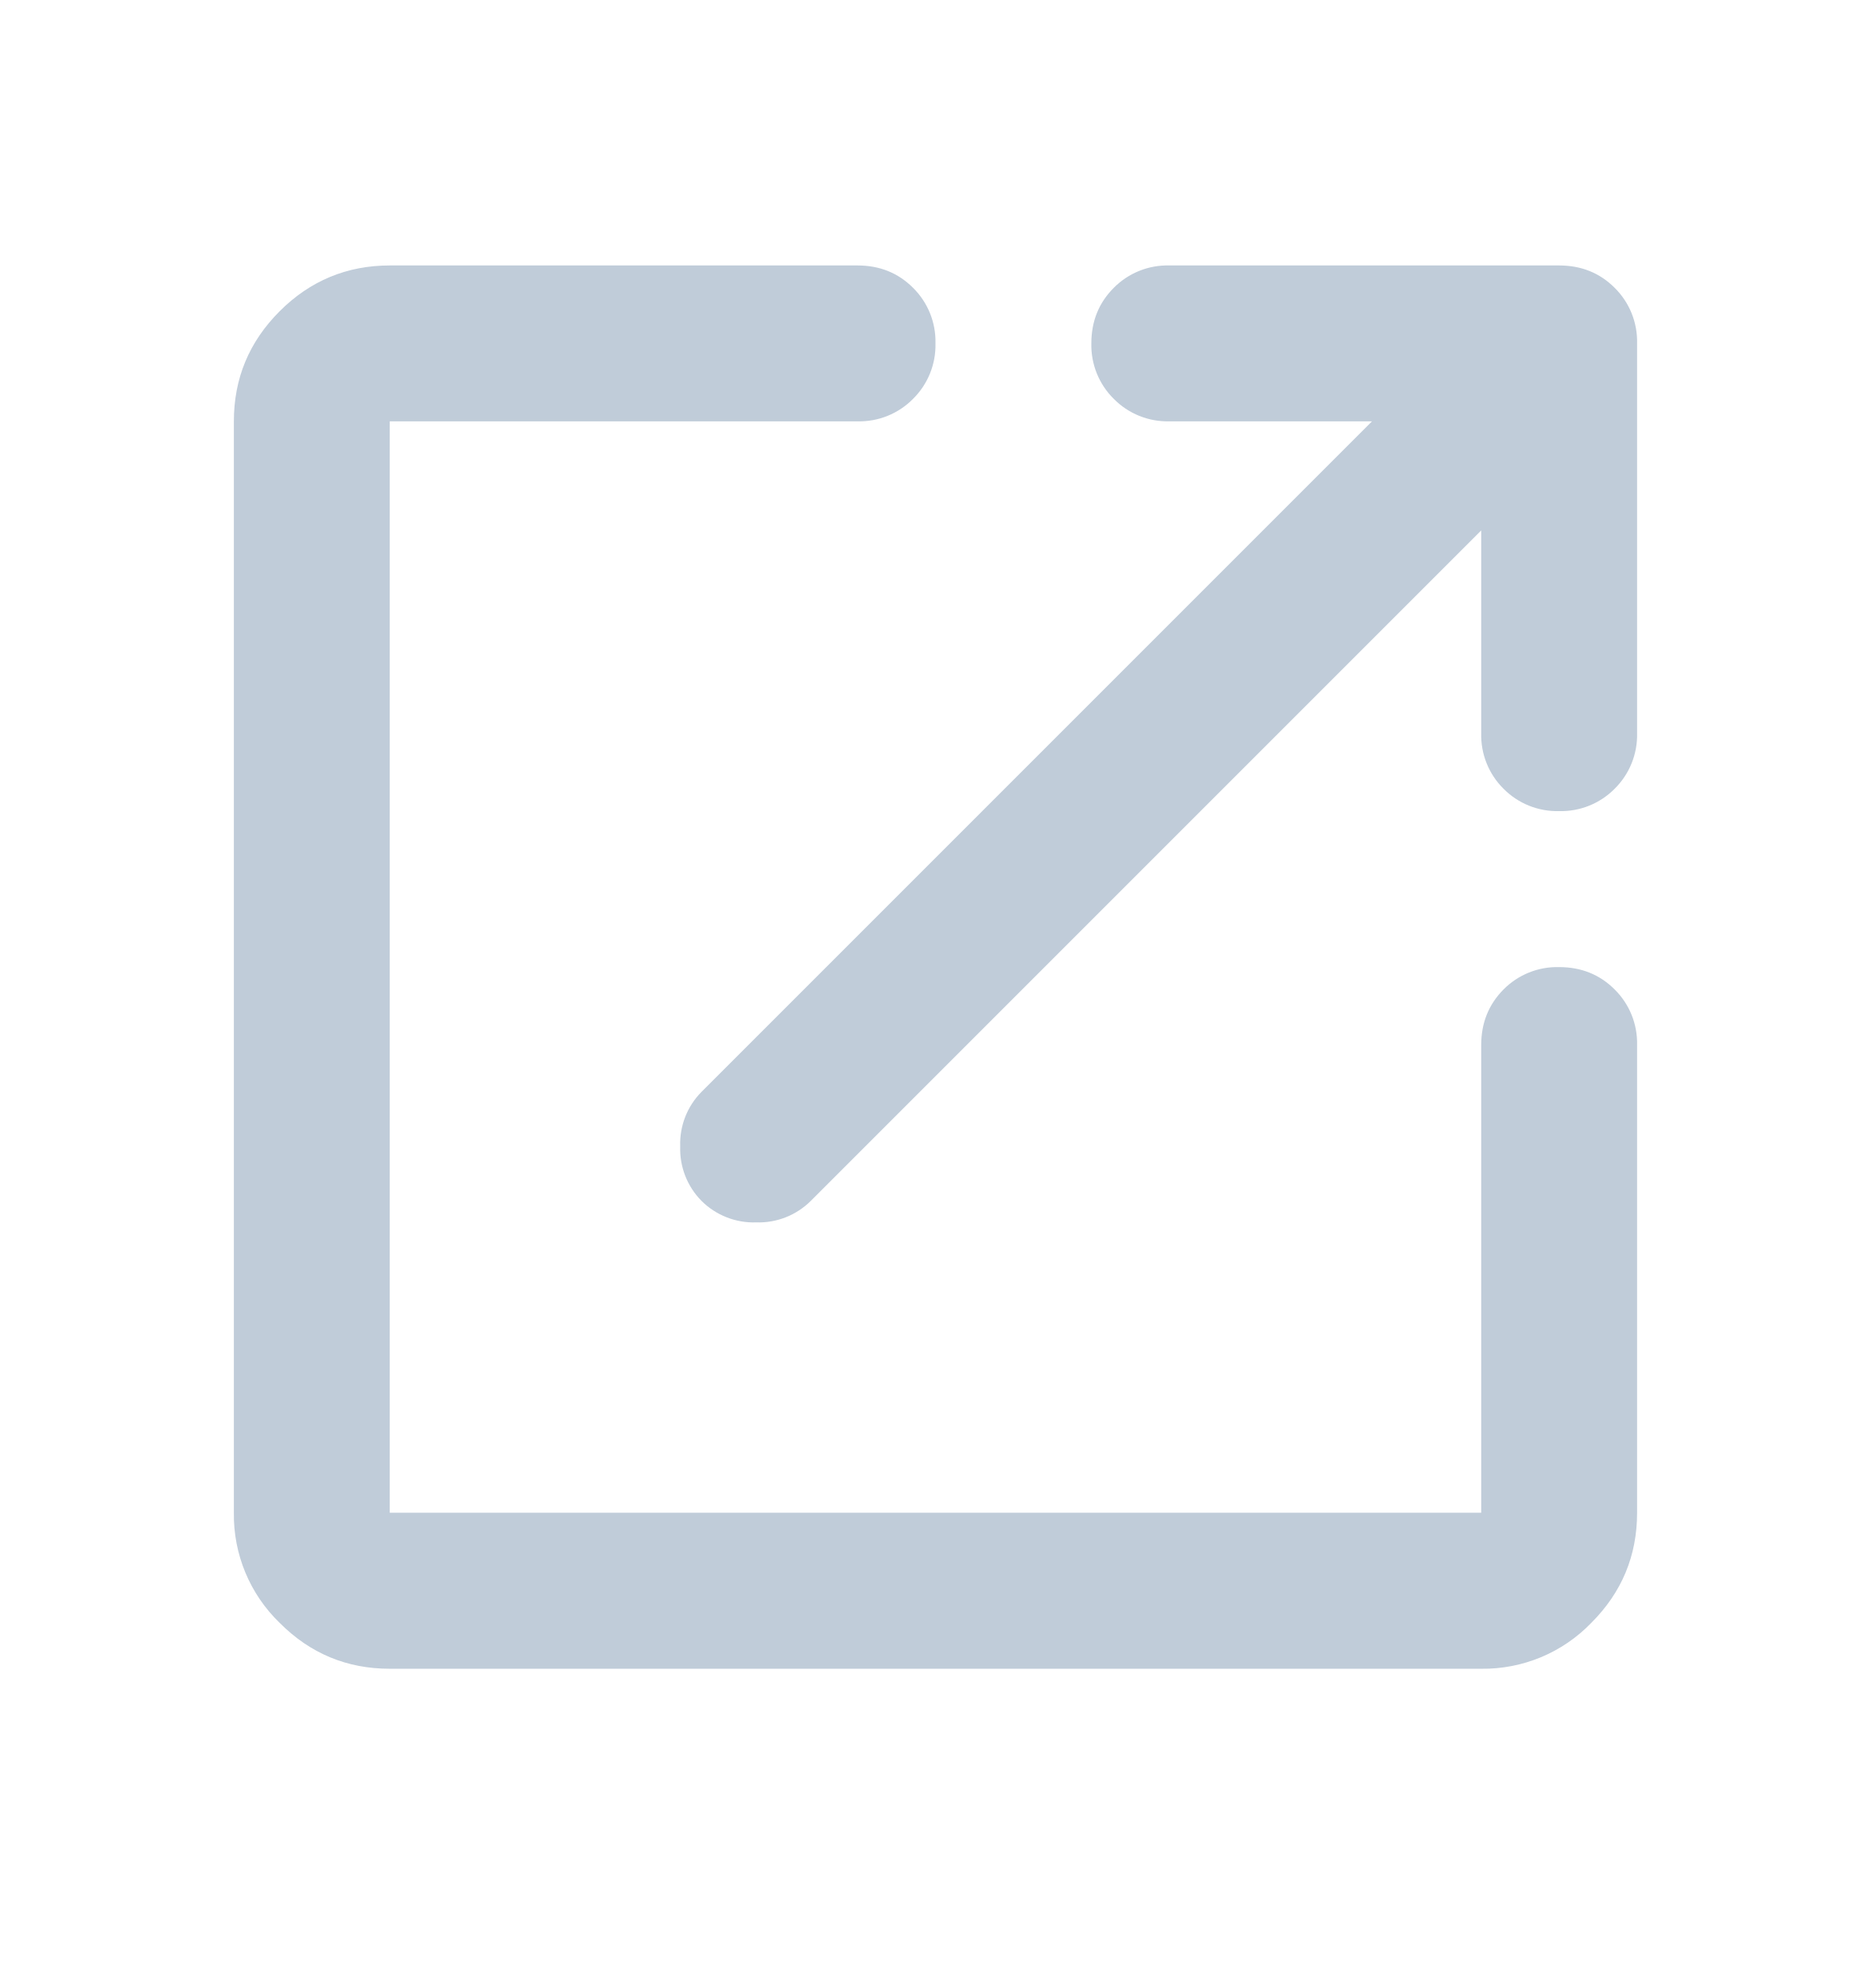
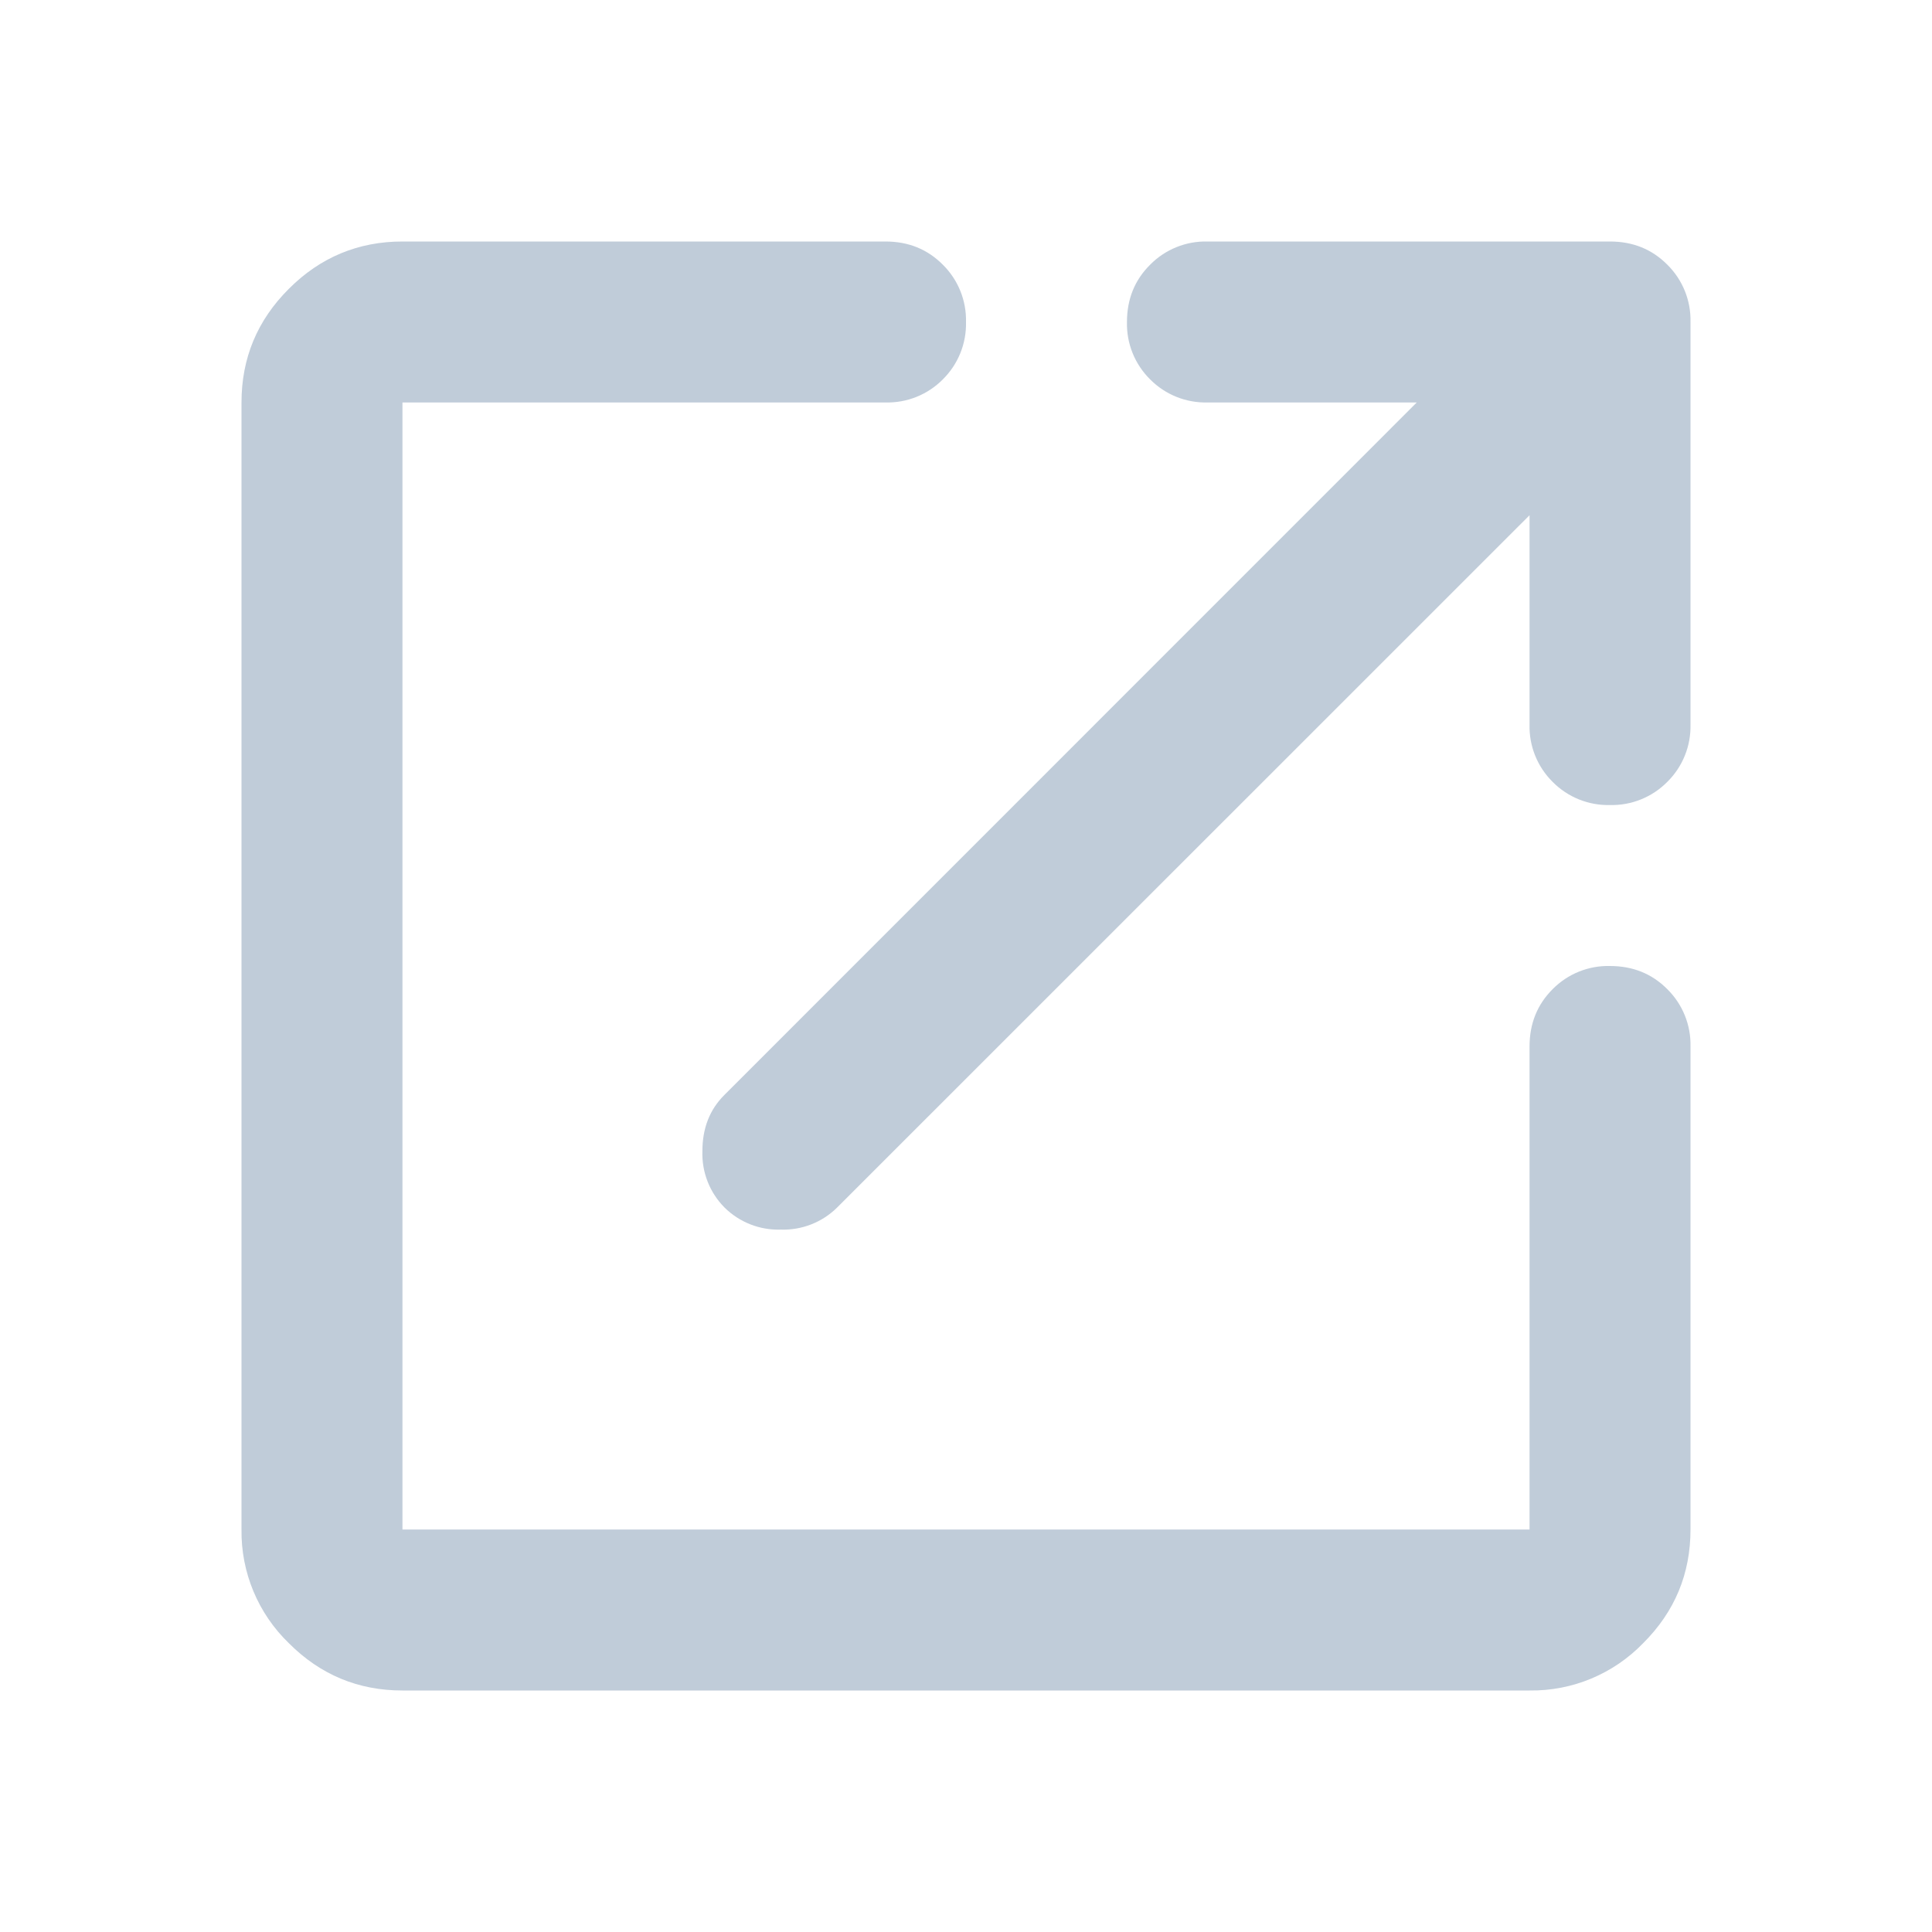
- <svg xmlns="http://www.w3.org/2000/svg" width="16" height="17" fill="none" viewBox="0 0 16 17">
-   <path fill="#C0CCD9" d="M3.333 14.27c-.366 0-.68-.13-.941-.392A1.284 1.284 0 0 1 2 12.936V3.603c0-.367.13-.68.392-.942.26-.26.575-.391.941-.391h4c.19 0 .348.064.475.191A.645.645 0 0 1 8 2.936a.645.645 0 0 1-.192.475.645.645 0 0 1-.475.192h-4v9.333h9.334v-4c0-.189.064-.347.191-.475a.645.645 0 0 1 .475-.191c.19 0 .348.064.475.191a.645.645 0 0 1 .192.475v4c0 .367-.13.68-.392.942a1.284 1.284 0 0 1-.941.392H3.333Zm9.334-9.734L6.933 10.27a.632.632 0 0 1-.466.183A.632.632 0 0 1 6 10.27a.632.632 0 0 1-.183-.467A.63.63 0 0 1 6 9.336l5.733-5.733H10a.645.645 0 0 1-.475-.192.645.645 0 0 1-.192-.475c0-.189.064-.347.192-.475A.645.645 0 0 1 10 2.27h3.333c.19 0 .348.064.475.191a.645.645 0 0 1 .192.475V6.27a.645.645 0 0 1-.192.475.645.645 0 0 1-.475.191.645.645 0 0 1-.475-.191.645.645 0 0 1-.191-.475V4.536Z" />
+ <svg xmlns="http://www.w3.org/2000/svg" width="16" height="16" fill="none" viewBox="0 0 16 16">
+   <path fill="#C0CCD9" d="M3.333 14c-.366 0-.68-.13-.941-.392A1.284 1.284 0 0 1 2 12.667V3.333c0-.366.13-.68.392-.941.26-.261.575-.392.941-.392h4c.19 0 .348.064.475.192A.645.645 0 0 1 8 2.667a.645.645 0 0 1-.192.475.645.645 0 0 1-.475.191h-4v9.334h9.334v-4c0-.19.064-.348.191-.475A.645.645 0 0 1 13.333 8c.19 0 .348.064.475.192a.645.645 0 0 1 .192.475v4c0 .366-.13.68-.392.941a1.284 1.284 0 0 1-.941.392H3.333Zm9.334-9.733L6.933 10a.632.632 0 0 1-.466.183A.632.632 0 0 1 6 10a.632.632 0 0 1-.183-.467c0-.189.06-.344.183-.466l5.733-5.734H10a.645.645 0 0 1-.475-.191.645.645 0 0 1-.192-.475c0-.19.064-.348.192-.475A.645.645 0 0 1 10 2h3.333c.19 0 .348.064.475.192a.645.645 0 0 1 .192.475V6a.645.645 0 0 1-.192.475.645.645 0 0 1-.475.192.645.645 0 0 1-.475-.192.645.645 0 0 1-.191-.475V4.267Z" />
</svg>
